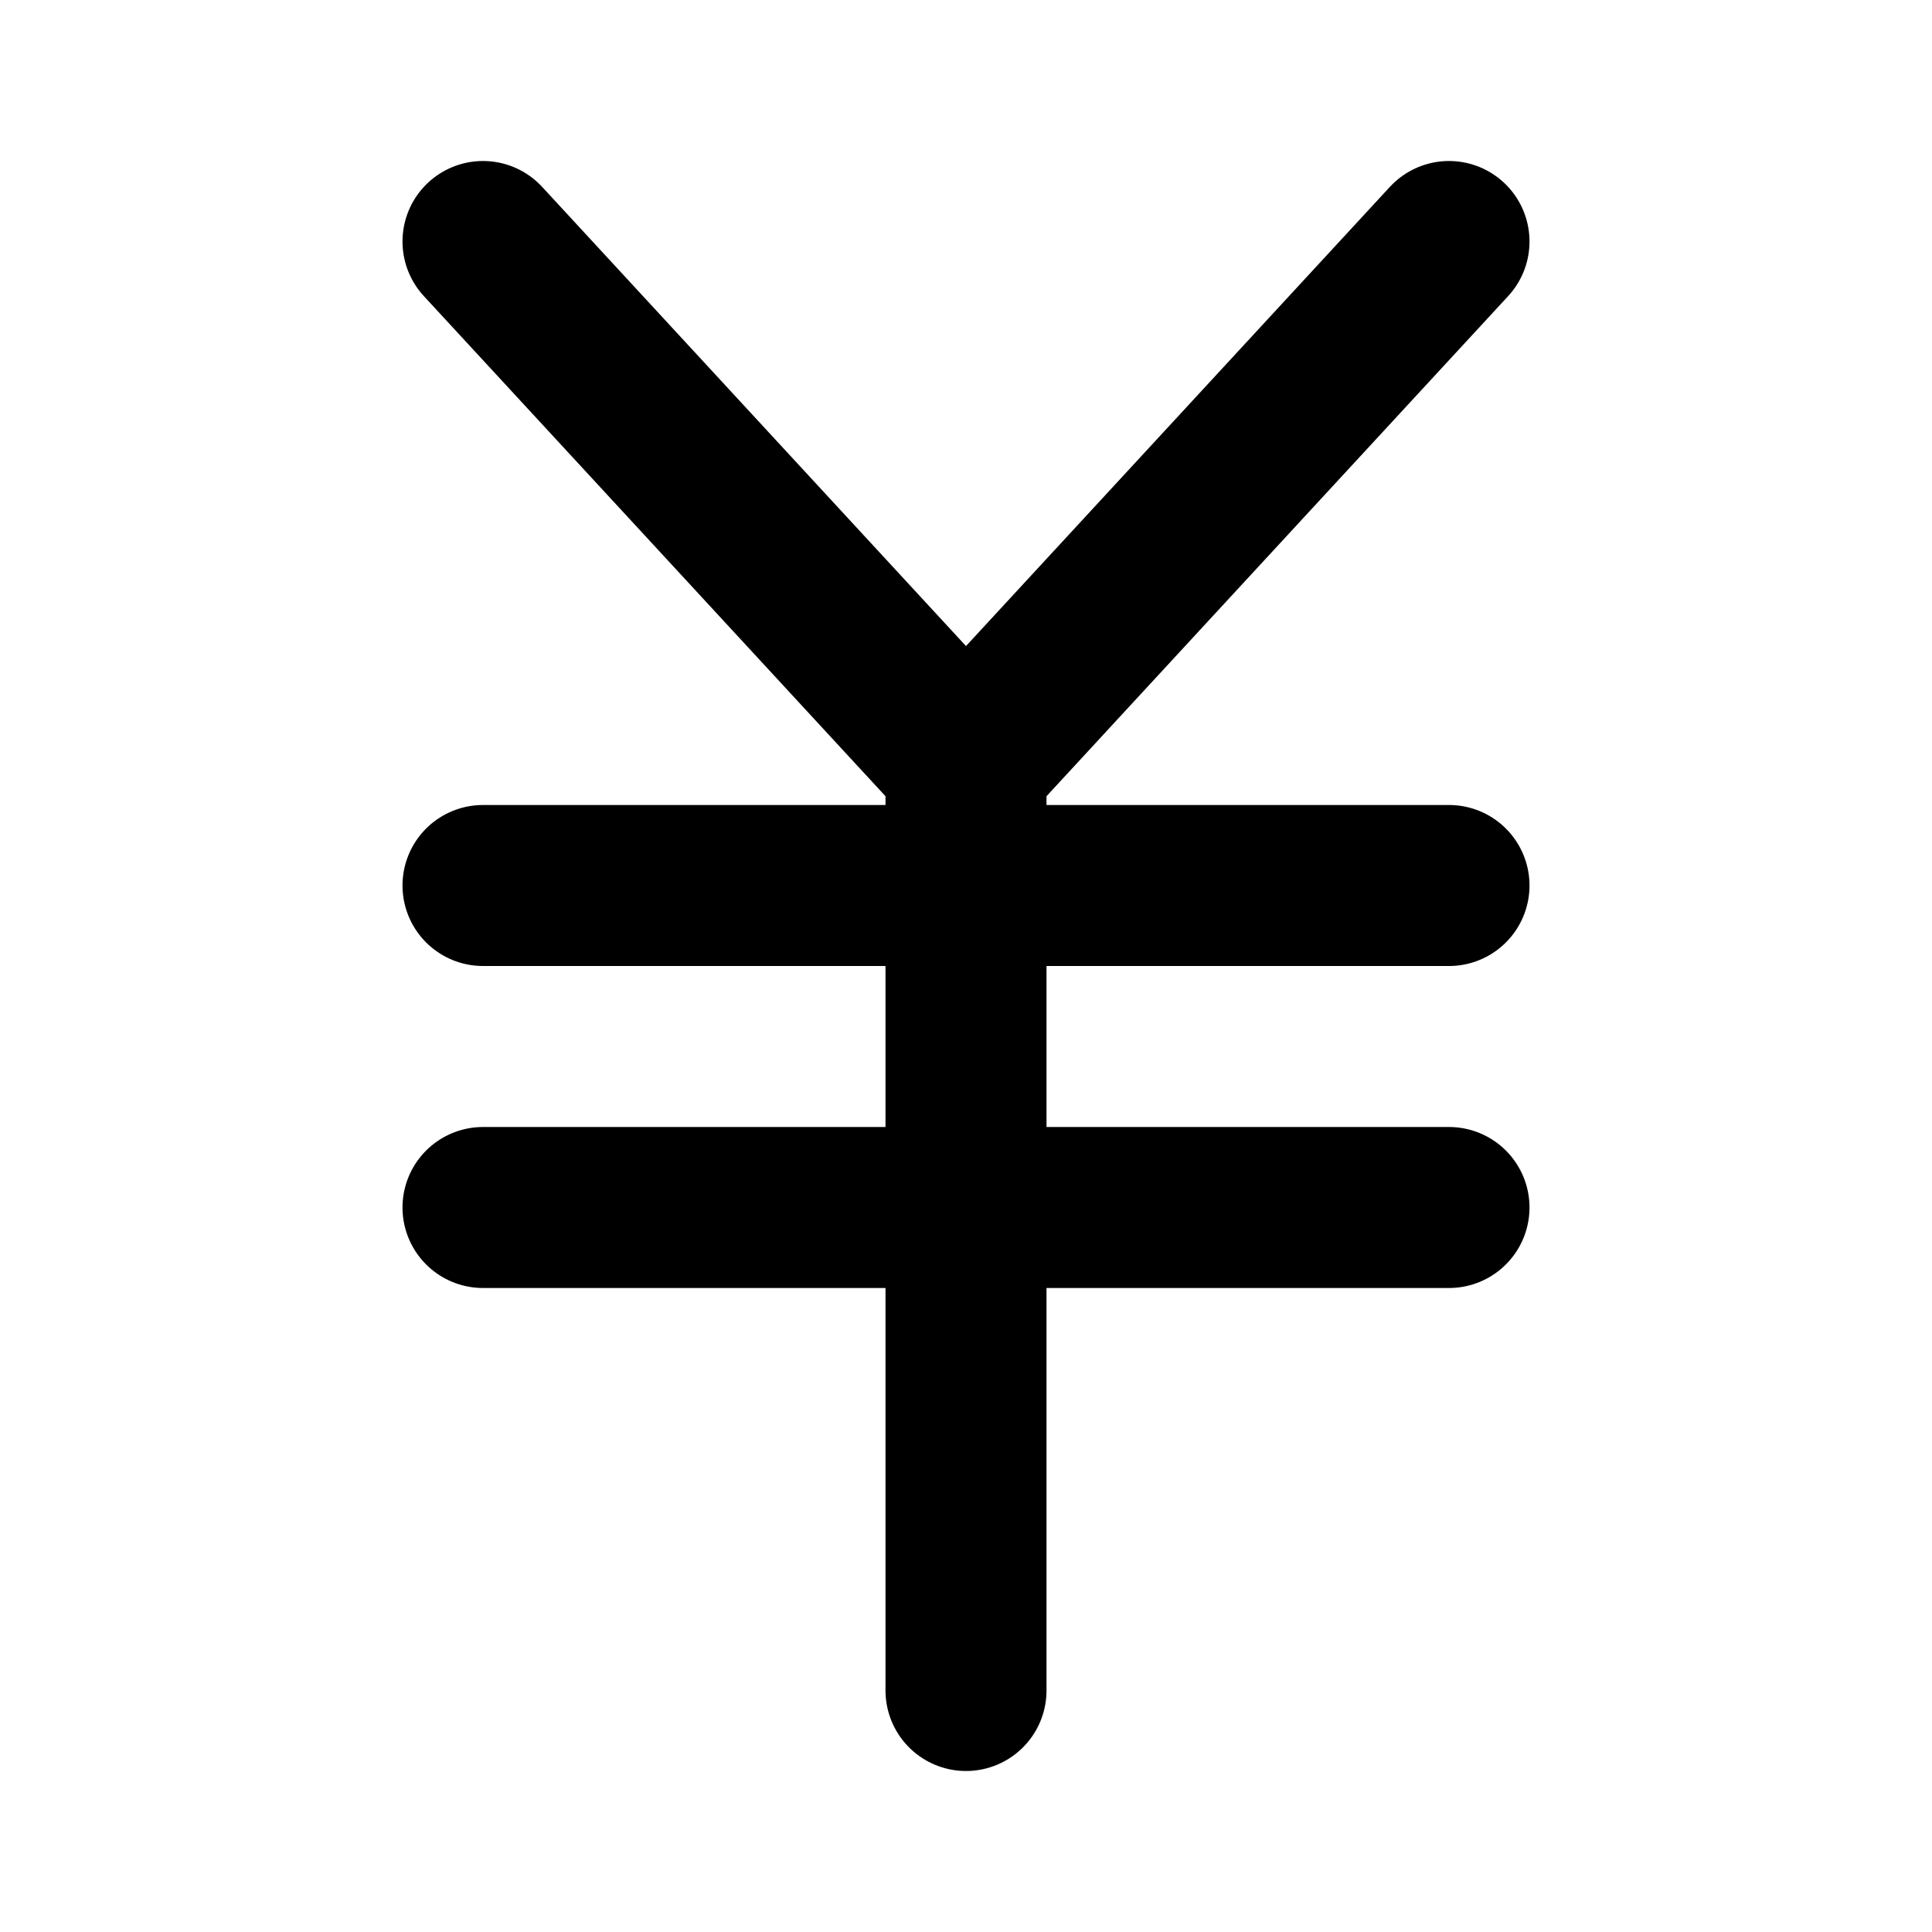
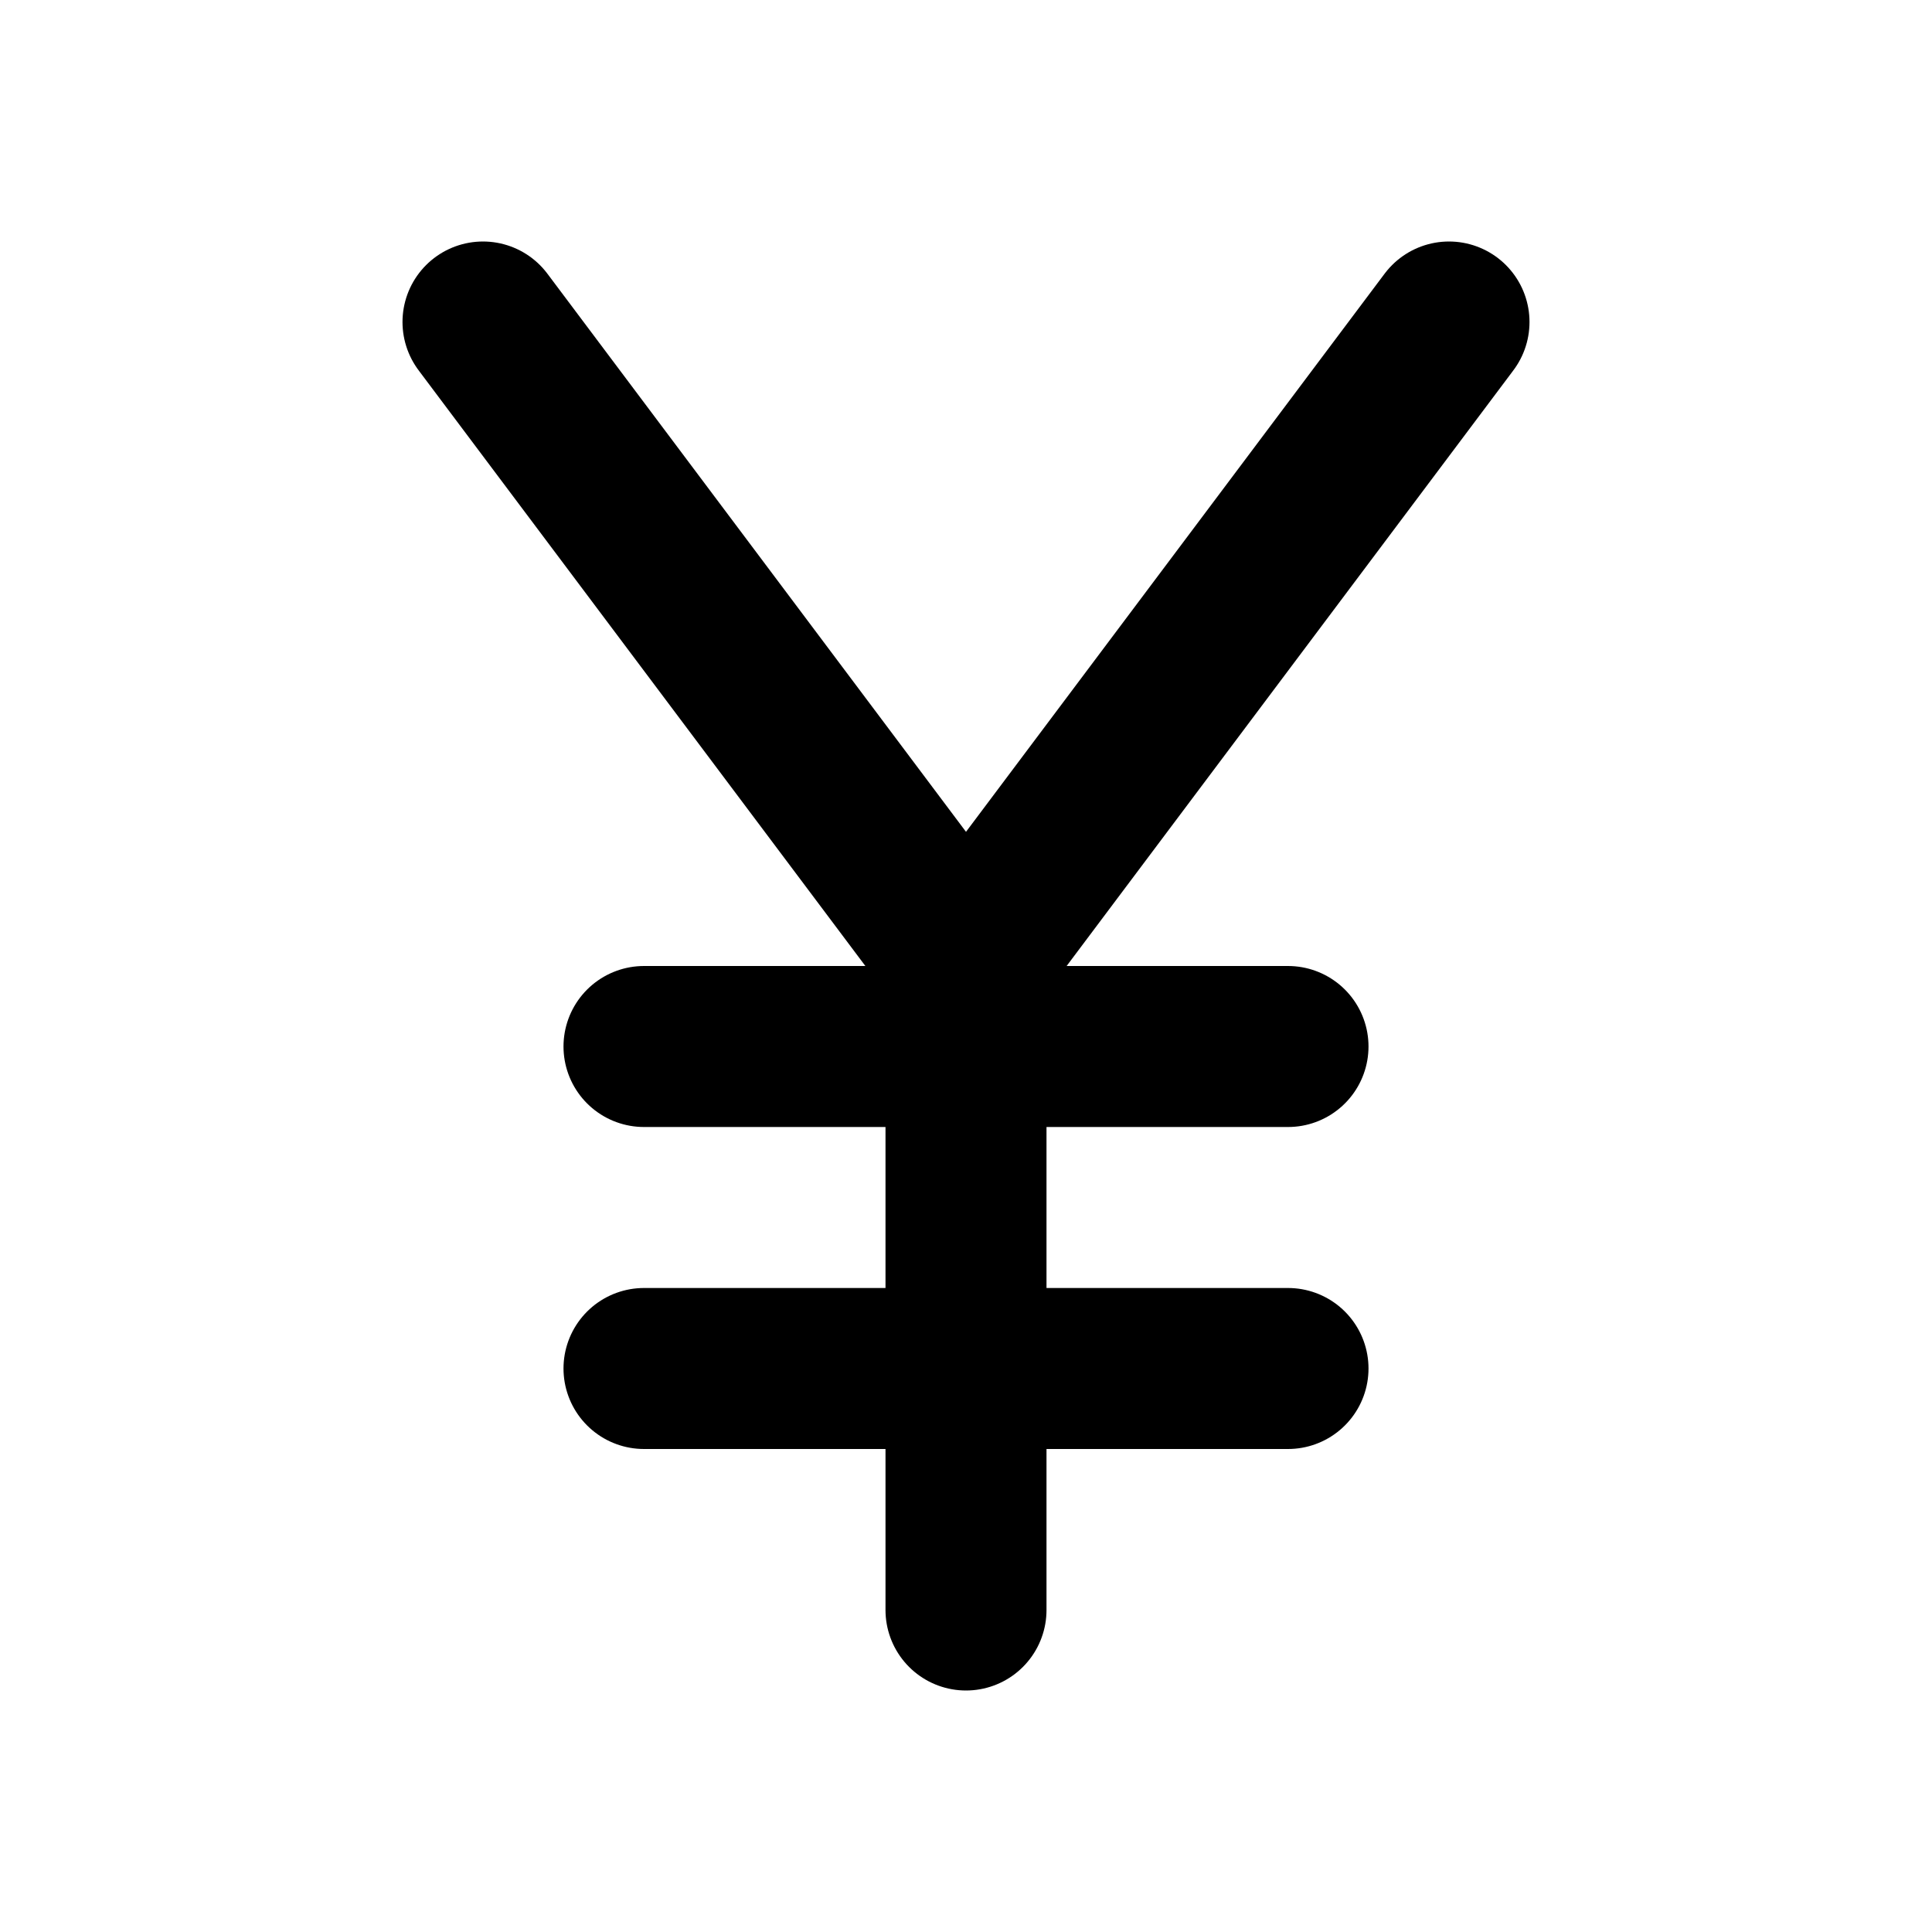
<svg xmlns="http://www.w3.org/2000/svg" fill="none" stroke="currentColor" stroke-linecap="round" stroke-linejoin="round" stroke-width="2" class="lucide lucide-japanese-yen" viewBox="0 0 24 24">
-   <path d="M12 9.5V21m0-11.5L6 3m6 6.5L18 3M6 15h12M6 11h12" />
+   <path d="M12 12v8M6 4l6 8 6-8M8 13h8M8 17h8" />
</svg>
